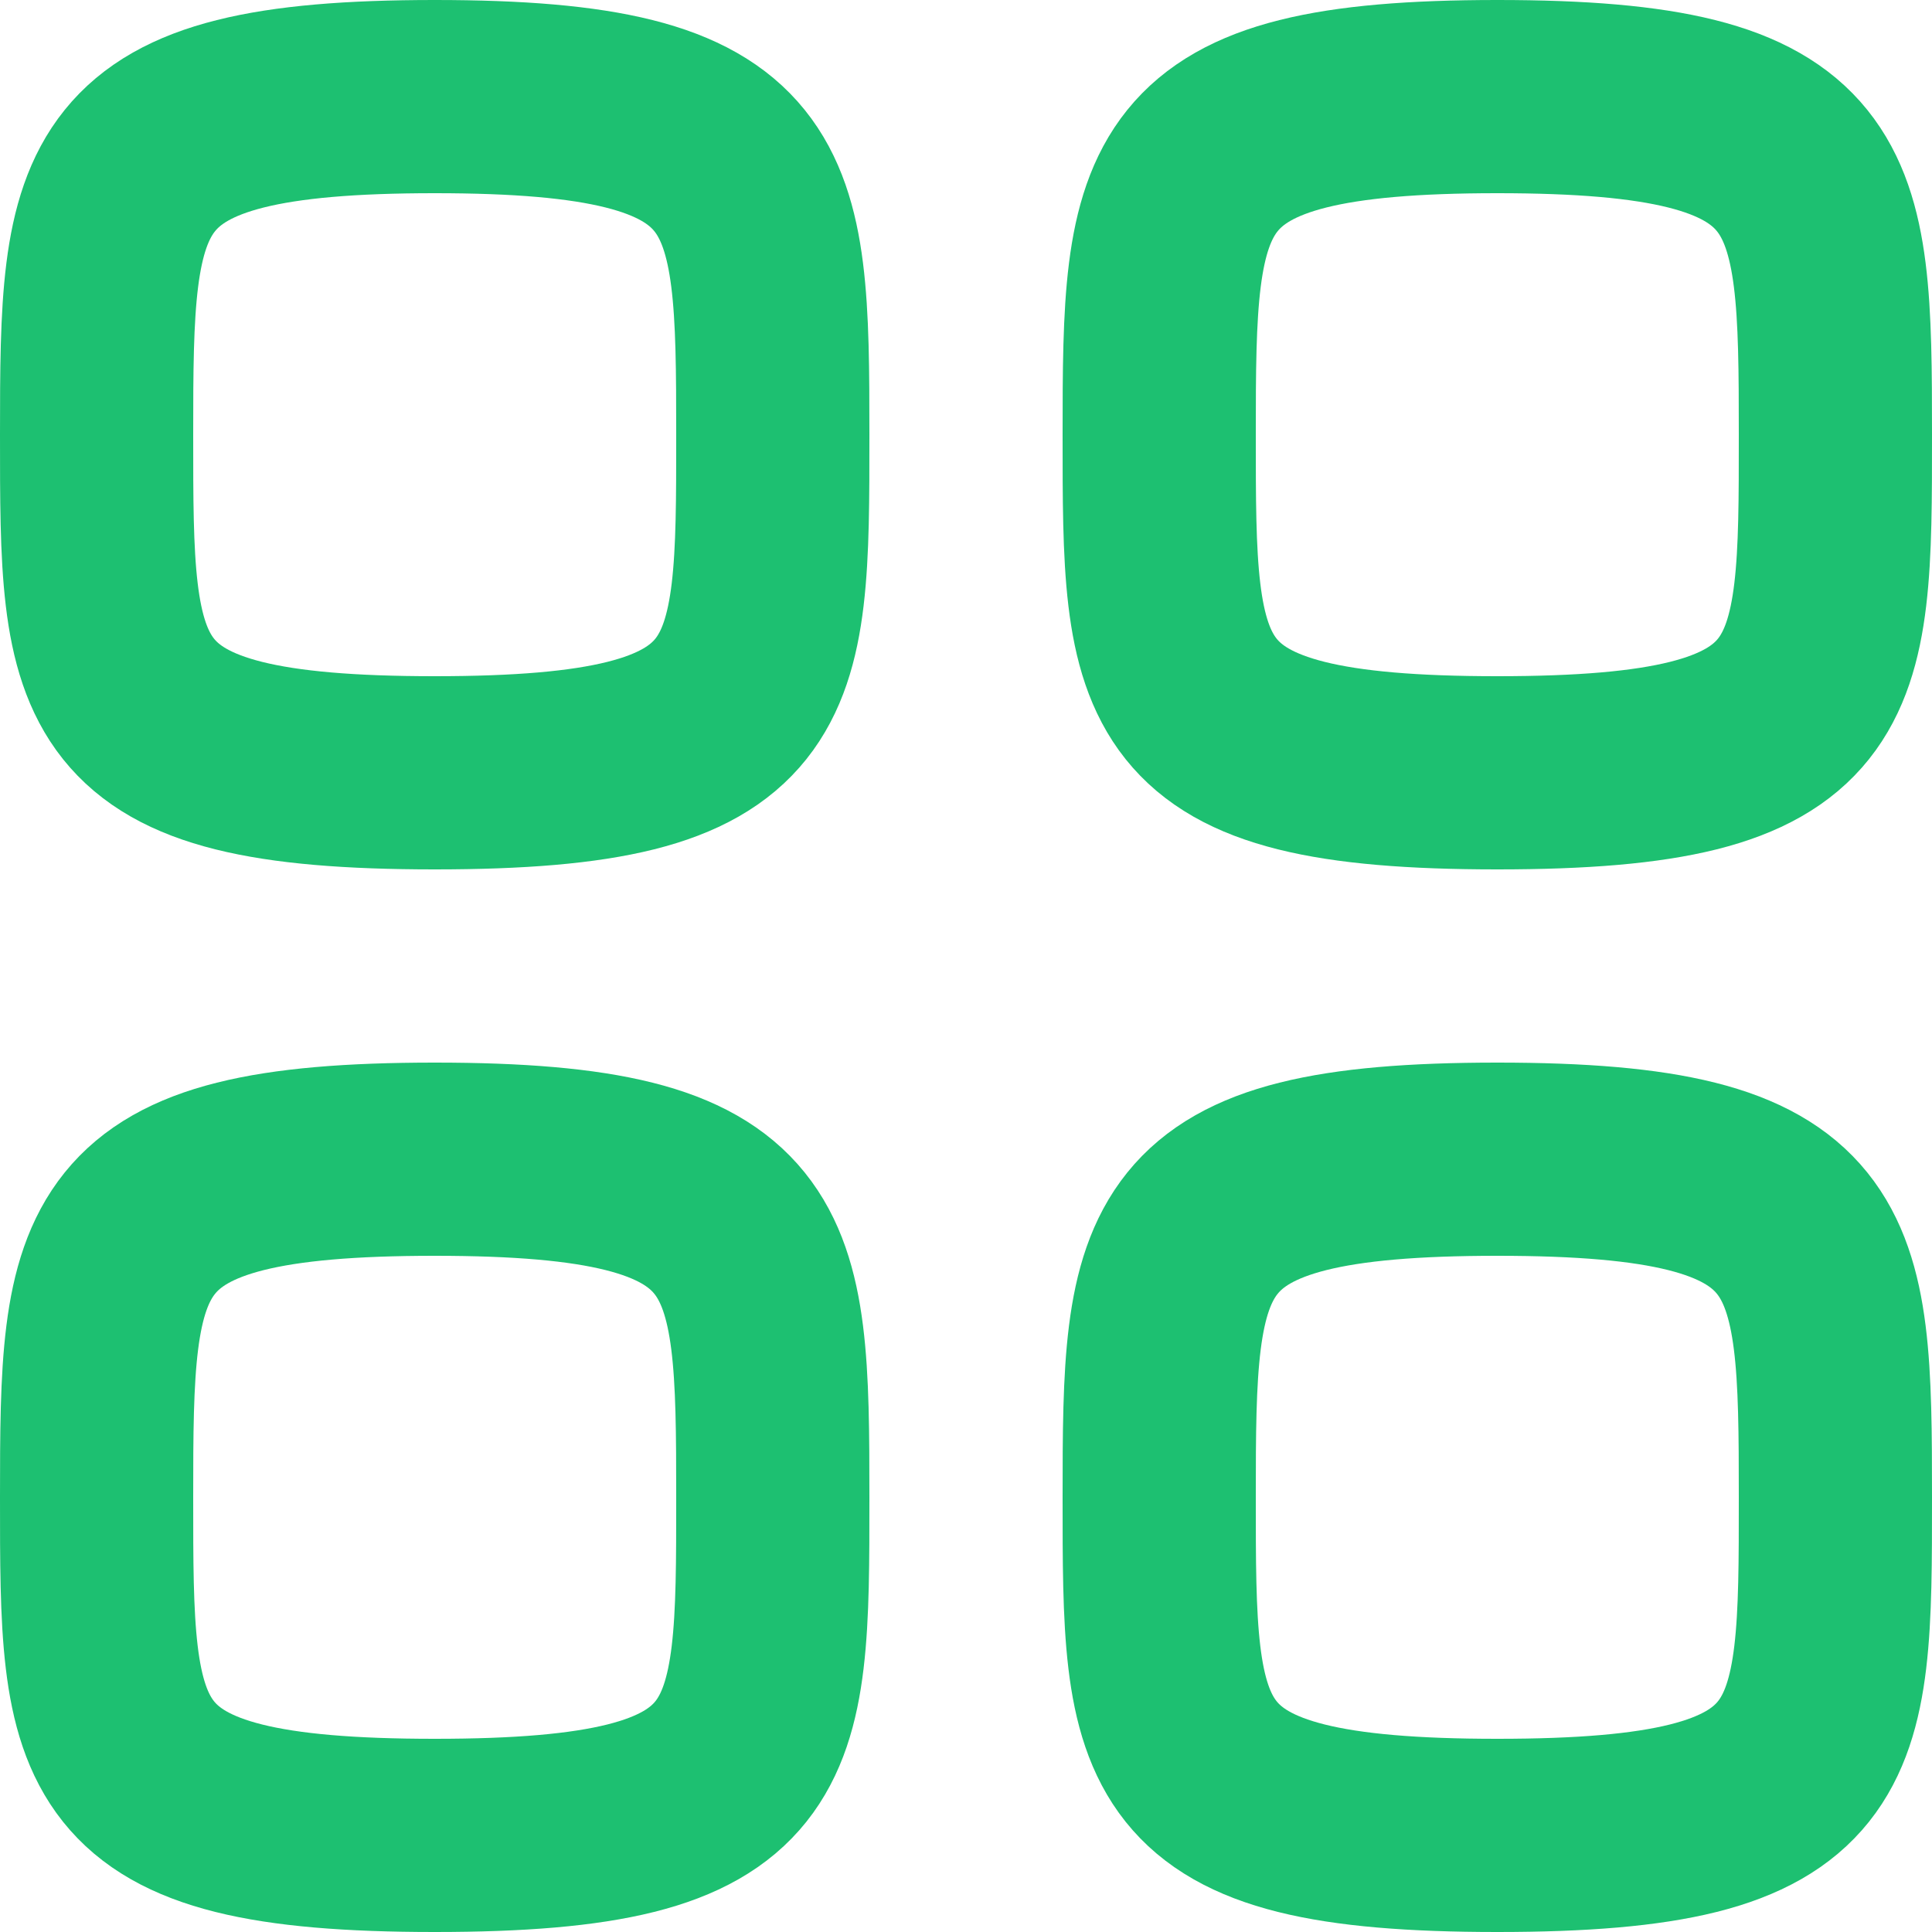
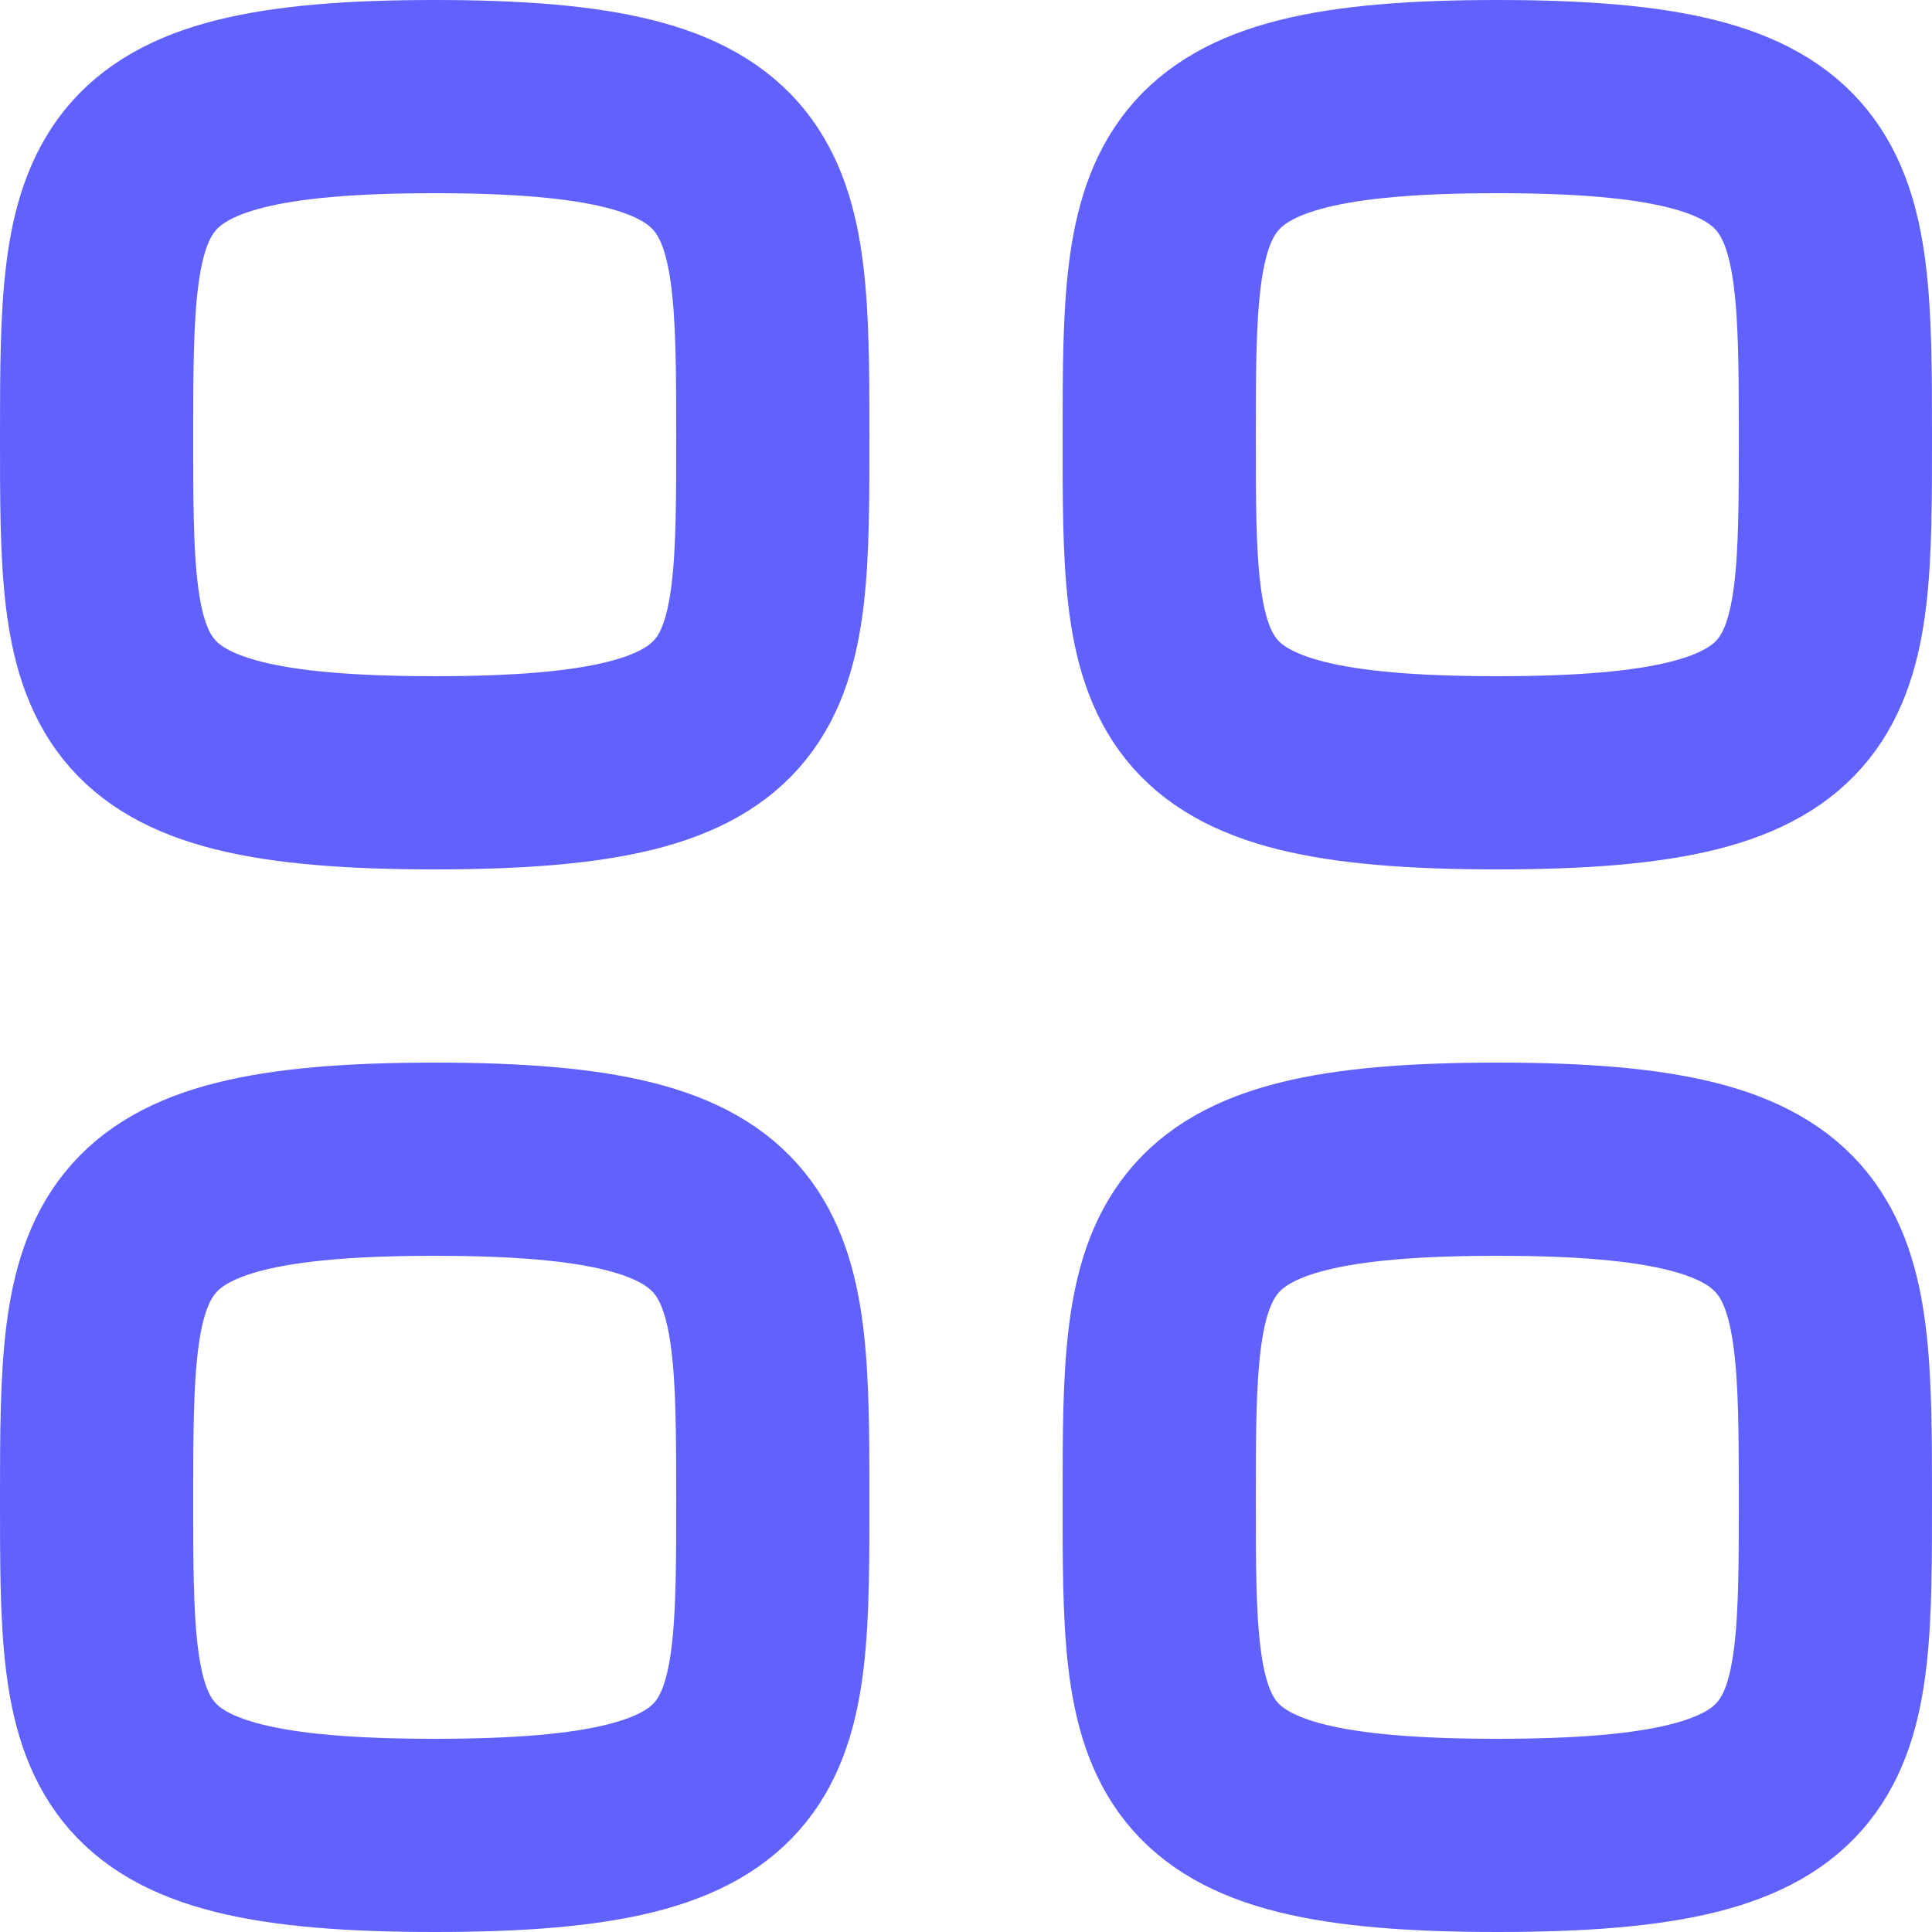
<svg xmlns="http://www.w3.org/2000/svg" width="20" height="20" viewBox="0 0 20 20" fill="none">
-   <path fill-rule="evenodd" clip-rule="evenodd" d="M1 4.5C1 1.875 1.028 1 4.5 1C7.972 1 8 1.875 8 4.5C8 7.125 8.011 8 4.5 8C0.989 8 1 7.125 1 4.5Z" stroke="#1DC071" stroke-width="2" stroke-linecap="round" stroke-linejoin="round" />
-   <path fill-rule="evenodd" clip-rule="evenodd" d="M12 4.5C12 1.875 12.028 1 15.5 1C18.972 1 19 1.875 19 4.5C19 7.125 19.011 8 15.5 8C11.989 8 12 7.125 12 4.5Z" stroke="#1DC071" stroke-width="2" stroke-linecap="round" stroke-linejoin="round" />
-   <path fill-rule="evenodd" clip-rule="evenodd" d="M1 15.5C1 12.875 1.028 12 4.5 12C7.972 12 8 12.875 8 15.5C8 18.125 8.011 19 4.5 19C0.989 19 1 18.125 1 15.5Z" stroke="#1DC071" stroke-width="2" stroke-linecap="round" stroke-linejoin="round" />
-   <path fill-rule="evenodd" clip-rule="evenodd" d="M12 15.5C12 12.875 12.028 12 15.5 12C18.972 12 19 12.875 19 15.5C19 18.125 19.011 19 15.5 19C11.989 19 12 18.125 12 15.5Z" stroke="#1DC071" stroke-width="2" stroke-linecap="round" stroke-linejoin="round" />
+   <path fill-rule="evenodd" clip-rule="evenodd" d="M1 4.5C1 1.875 1.028 1 4.5 1C7.972 1 8 1.875 8 4.5C8 7.125 8.011 8 4.5 8C0.989 8 1 7.125 1 4.5Z" stroke="#6161ff" stroke-width="2" stroke-linecap="round" stroke-linejoin="round" />
+   <path fill-rule="evenodd" clip-rule="evenodd" d="M12 4.5C12 1.875 12.028 1 15.5 1C18.972 1 19 1.875 19 4.5C19 7.125 19.011 8 15.5 8C11.989 8 12 7.125 12 4.5Z" stroke="#6161ff" stroke-width="2" stroke-linecap="round" stroke-linejoin="round" />
+   <path fill-rule="evenodd" clip-rule="evenodd" d="M1 15.5C1 12.875 1.028 12 4.5 12C7.972 12 8 12.875 8 15.5C8 18.125 8.011 19 4.5 19C0.989 19 1 18.125 1 15.5Z" stroke="#6161ff" stroke-width="2" stroke-linecap="round" stroke-linejoin="round" />
+   <path fill-rule="evenodd" clip-rule="evenodd" d="M12 15.5C12 12.875 12.028 12 15.5 12C18.972 12 19 12.875 19 15.5C19 18.125 19.011 19 15.5 19C11.989 19 12 18.125 12 15.5Z" stroke="#6161ff" stroke-width="2" stroke-linecap="round" stroke-linejoin="round" />
</svg>
